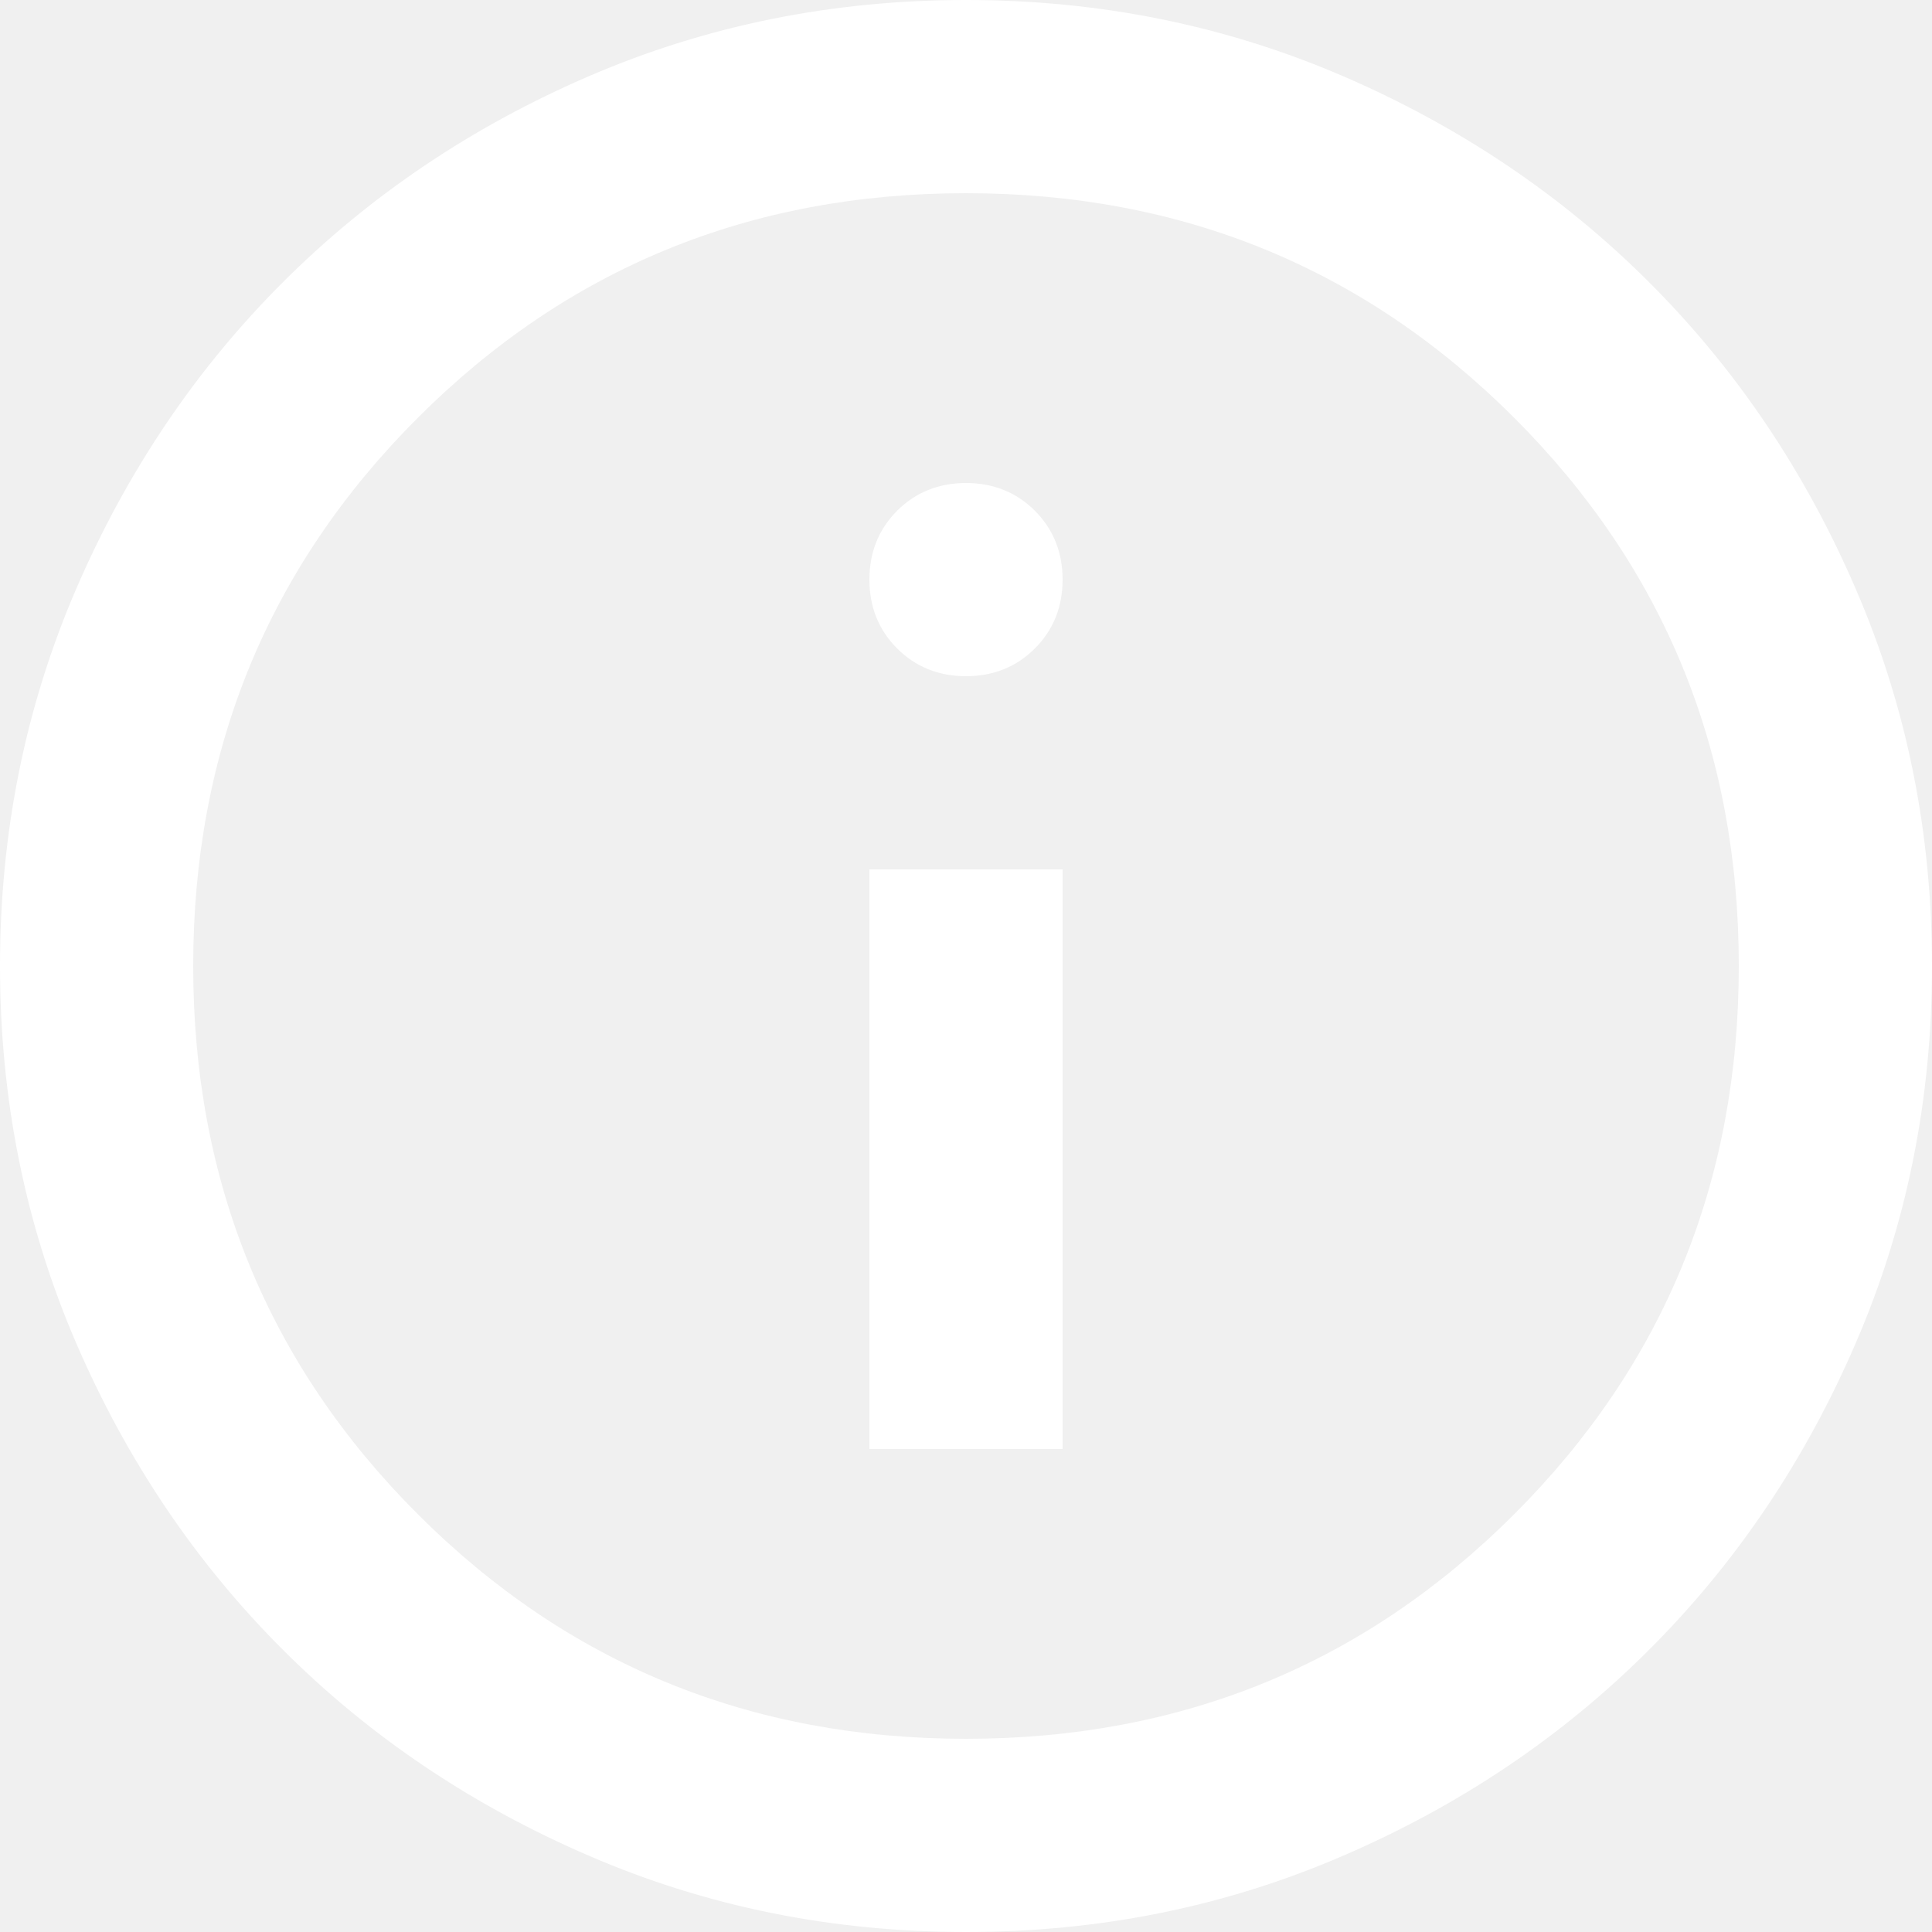
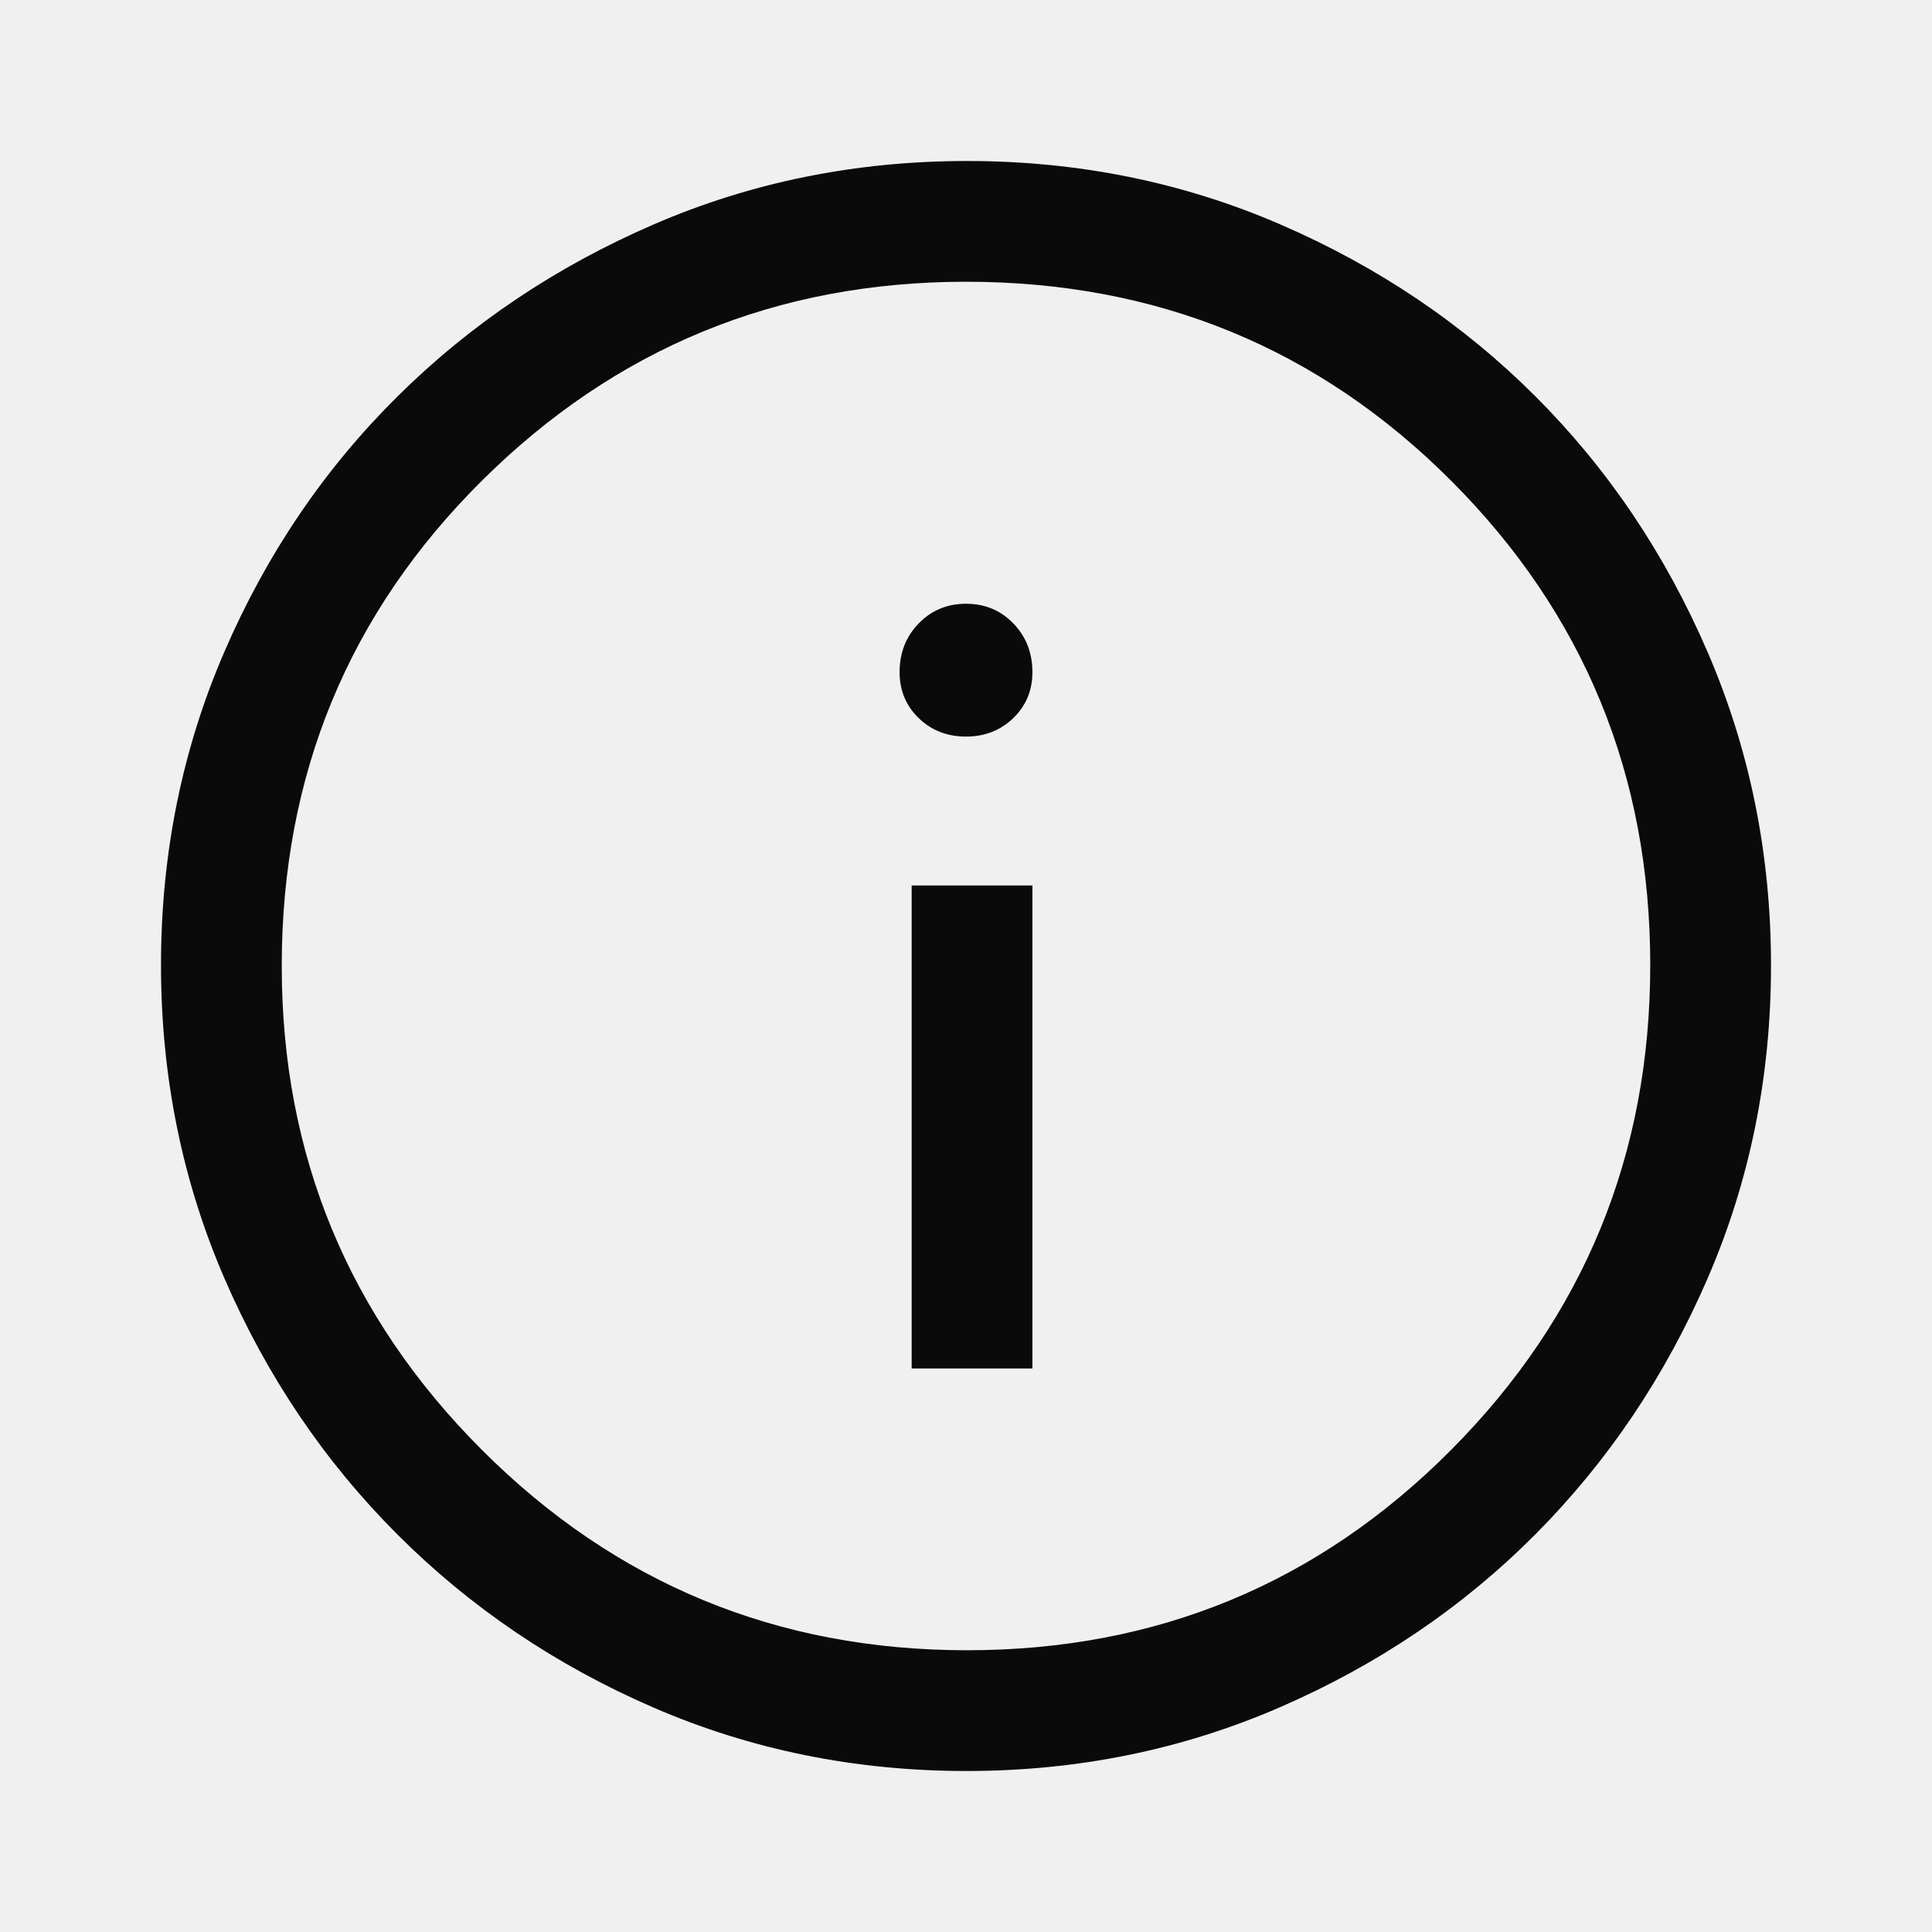
- <svg xmlns="http://www.w3.org/2000/svg" width="20" height="20" viewBox="0 0 20 20" fill="none">
-   <path d="M9 15H11V9H9V15ZM10 7C10.283 7 10.521 6.904 10.713 6.713C10.904 6.521 11 6.283 11 6C11 5.717 10.904 5.479 10.713 5.287C10.521 5.096 10.283 5 10 5C9.717 5 9.479 5.096 9.287 5.287C9.096 5.479 9 5.717 9 6C9 6.283 9.096 6.521 9.287 6.713C9.479 6.904 9.717 7 10 7ZM10 20C8.617 20 7.317 19.738 6.1 19.212C4.883 18.688 3.825 17.975 2.925 17.075C2.025 16.175 1.312 15.117 0.787 13.9C0.263 12.683 0 11.383 0 10C0 8.617 0.263 7.317 0.787 6.1C1.312 4.883 2.025 3.825 2.925 2.925C3.825 2.025 4.883 1.312 6.1 0.787C7.317 0.263 8.617 0 10 0C11.383 0 12.683 0.263 13.9 0.787C15.117 1.312 16.175 2.025 17.075 2.925C17.975 3.825 18.688 4.883 19.212 6.1C19.738 7.317 20 8.617 20 10C20 11.383 19.738 12.683 19.212 13.9C18.688 15.117 17.975 16.175 17.075 17.075C16.175 17.975 15.117 18.688 13.9 19.212C12.683 19.738 11.383 20 10 20ZM10 18C12.233 18 14.125 17.225 15.675 15.675C17.225 14.125 18 12.233 18 10C18 7.767 17.225 5.875 15.675 4.325C14.125 2.775 12.233 2 10 2C7.767 2 5.875 2.775 4.325 4.325C2.775 5.875 2 7.767 2 10C2 12.233 2.775 14.125 4.325 15.675C5.875 17.225 7.767 18 10 18Z" fill="white" />
+ <svg xmlns="http://www.w3.org/2000/svg" height="48px" viewBox="0 -960 960 960" width="48px" fill="#0a0a0a">
+   <path d="M453-280h60v-240h-60v240Zm26.98-314q14.02 0 23.52-9.2T513-626q0-14.45-9.48-24.22-9.48-9.78-23.5-9.78t-23.52 9.78Q447-640.45 447-626q0 13.6 9.48 22.8 9.48 9.2 23.5 9.2Zm.29 514q-82.74 0-155.5-31.5Q252-143 197.5-197.5t-86-127.34Q80-397.68 80-480.5t31.5-155.66Q143-709 197.5-763t127.34-85.5Q397.68-880 480.5-880t155.66 31.5Q709-817 763-763t85.5 127Q880-563 880-480.27q0 82.74-31.5 155.5Q817-252 763-197.68q-54 54.31-127 86Q563-80 480.27-80Zm.23-60Q622-140 721-239.5t99-241Q820-622 721.19-721T480-820q-141 0-240.5 98.81T140-480q0 141 99.5 240.5t241 99.5Zm-.5-340Z" />
</svg>
